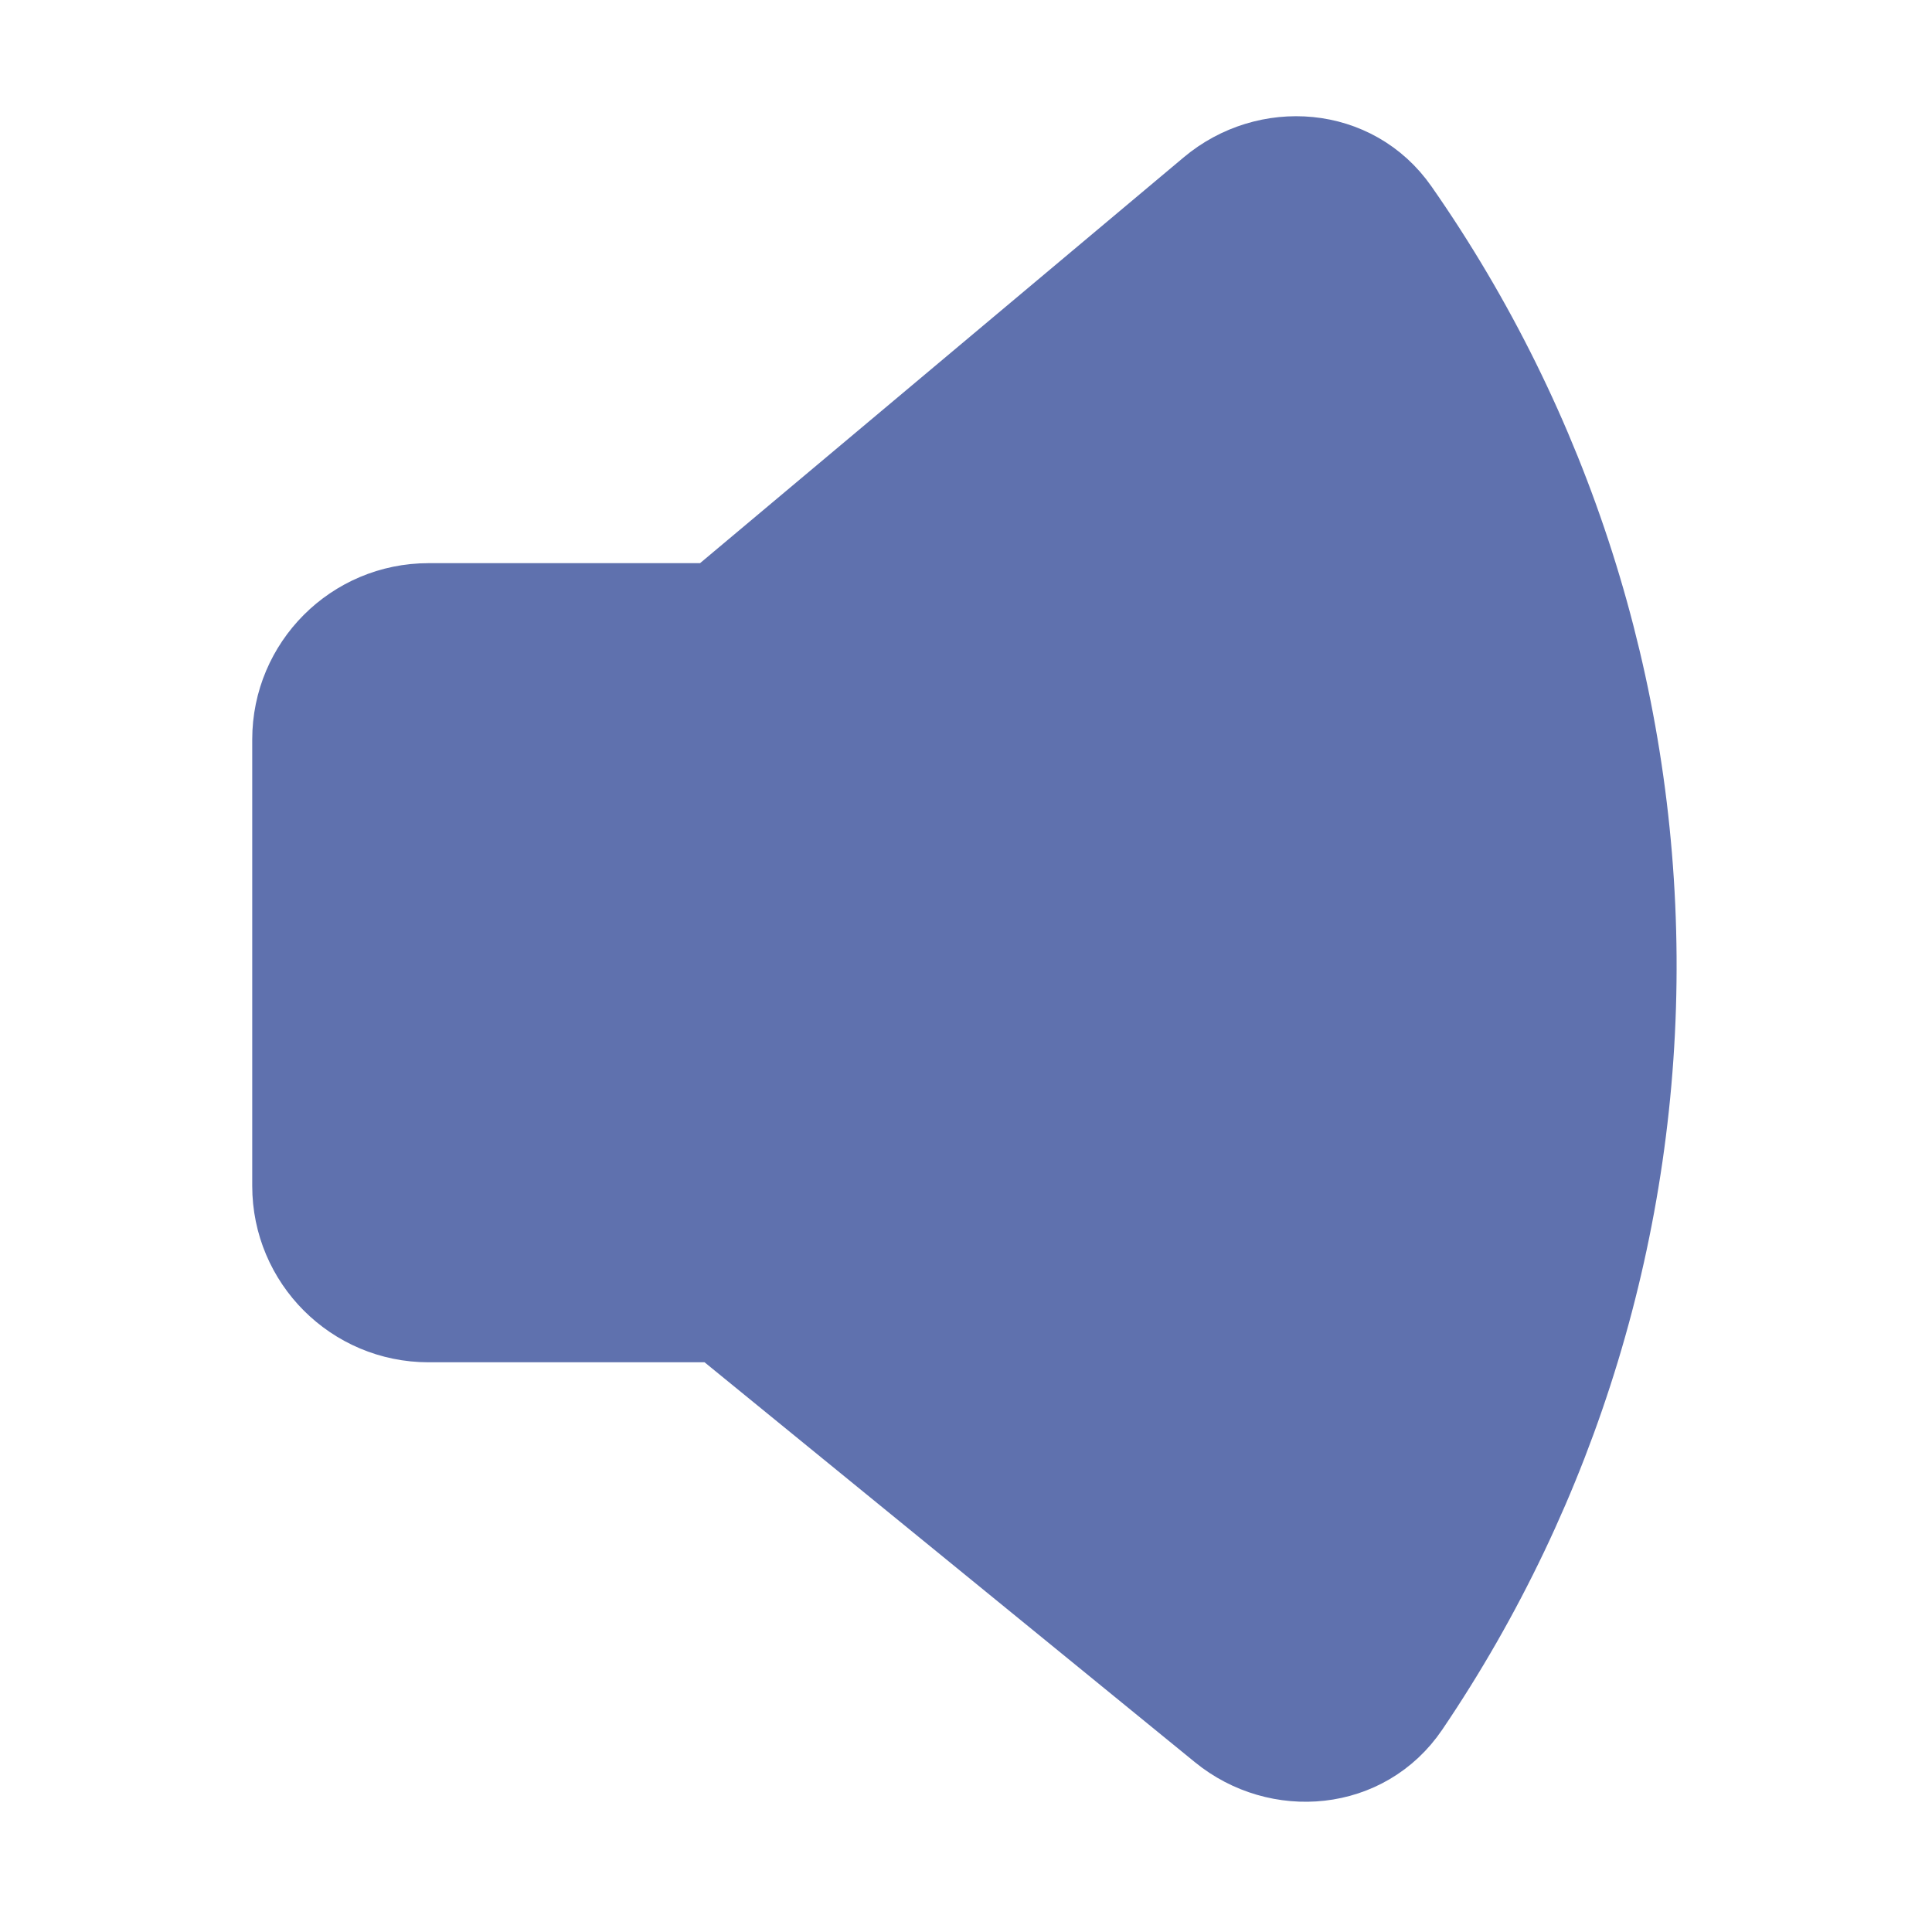
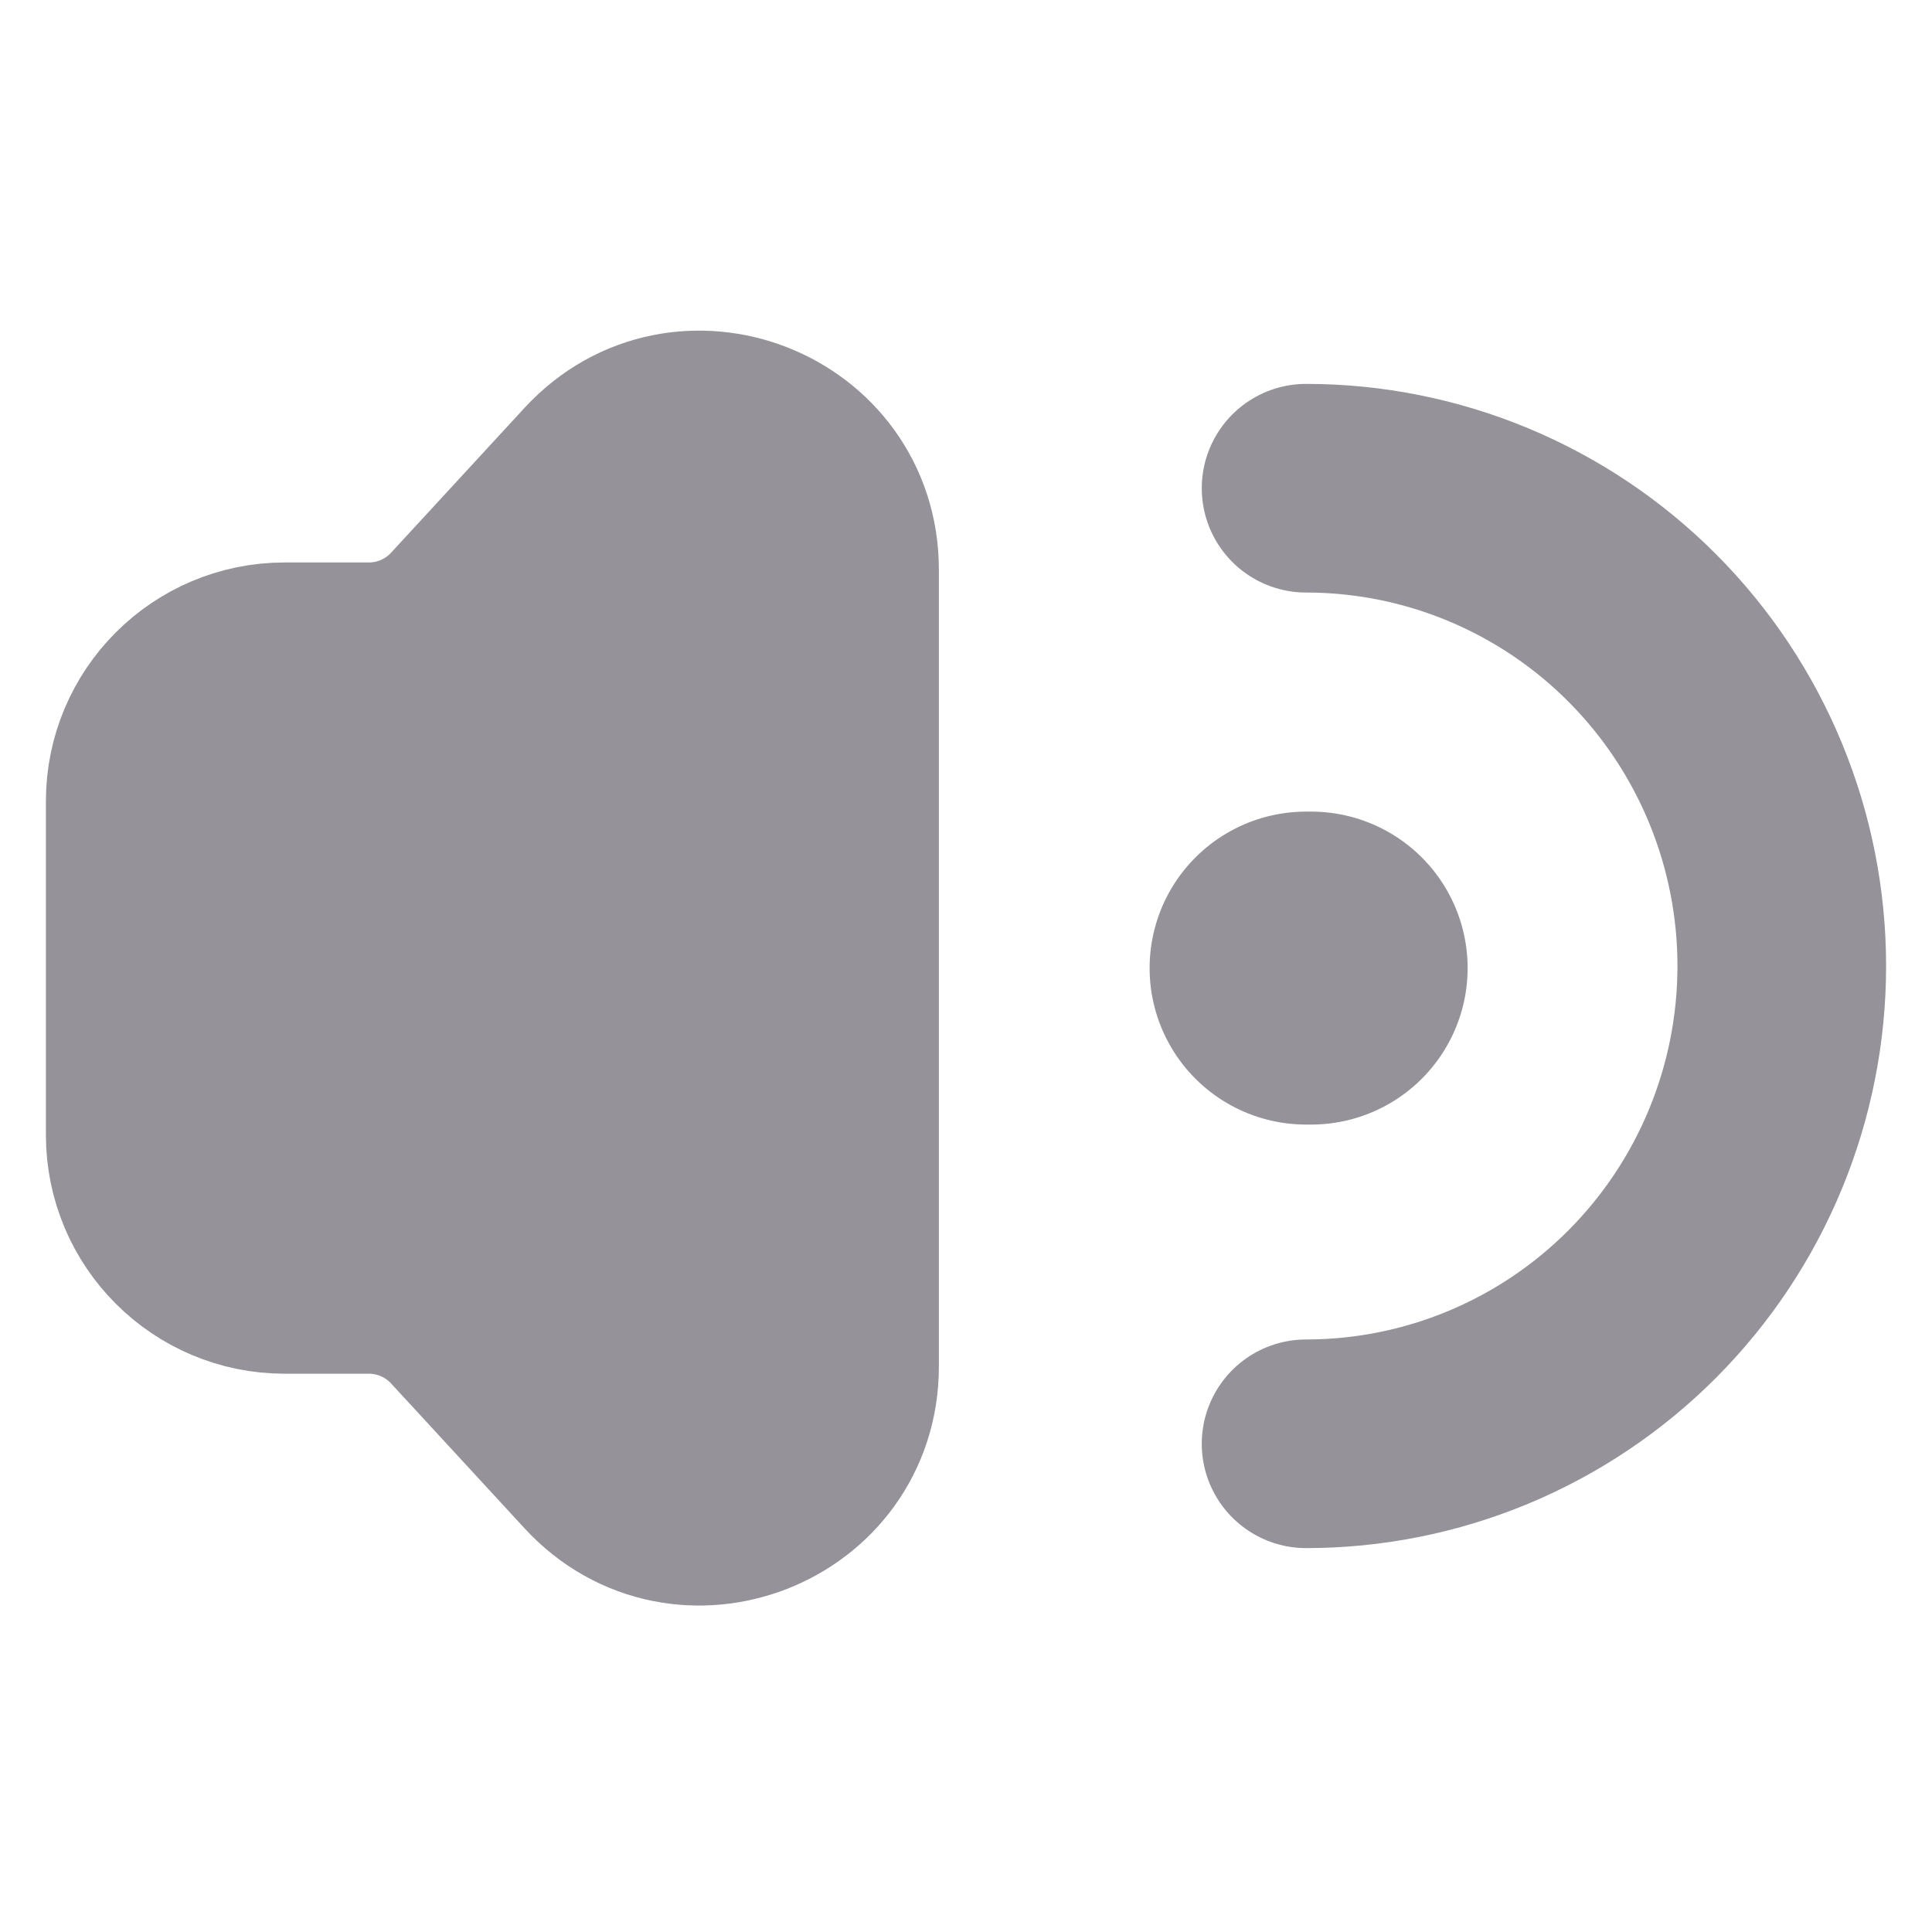
- <svg xmlns="http://www.w3.org/2000/svg" width="257" height="256" viewBox="0 0 257 256" fill="none">
-   <path d="M187.142 27.093C180.77 17.964 168.194 17.146 160.045 23.984L94.579 78.915H57.008C46.263 78.915 37.552 87.626 37.552 98.371V157.763C37.552 168.509 46.263 177.219 57.008 177.219H95.147L161.492 231.329C169.736 238.052 182.299 237.059 188.543 227.842C208.577 198.27 219.274 163.213 219.023 127.25C218.772 91.287 207.586 56.383 187.142 27.093Z" fill="#5F71AE" stroke="#5F71AE" stroke-width="8" stroke-linejoin="round" />
+ <svg xmlns="http://www.w3.org/2000/svg" width="463" height="463" viewBox="0 0 463 463" fill="none">
+   <path d="M88.404 159.792C97.407 159.792 105.999 156.026 112.099 149.405L144.088 114.685C163.97 93.105 200 107.173 200 136.516V327.484C200 356.827 163.97 370.895 144.088 349.315L112.099 314.595C105.999 307.974 97.407 304.208 88.404 304.208H68.218C50.425 304.208 36 289.783 36 271.989V192.011C36 174.217 50.425 159.792 68.218 159.792H88.404Z" fill="#959299" stroke="#959299" stroke-width="50" />
+   <path d="M313 117C327.971 117 342.795 119.962 356.626 125.716C370.457 131.47 383.024 139.904 393.61 150.536C404.196 161.169 412.593 173.791 418.322 187.683C424.051 201.575 427 216.464 427 231.5C427 246.536 424.051 261.426 418.322 275.317C412.593 289.209 404.196 301.831 393.61 312.464C383.024 323.096 370.457 331.53 356.626 337.284C342.795 343.038 327.971 346 313 346" stroke="#959299" stroke-width="50" stroke-linecap="round" />
+   <path d="M314.214 232H313" stroke="#959299" stroke-width="75" stroke-linecap="round" stroke-linejoin="round" />
</svg>
